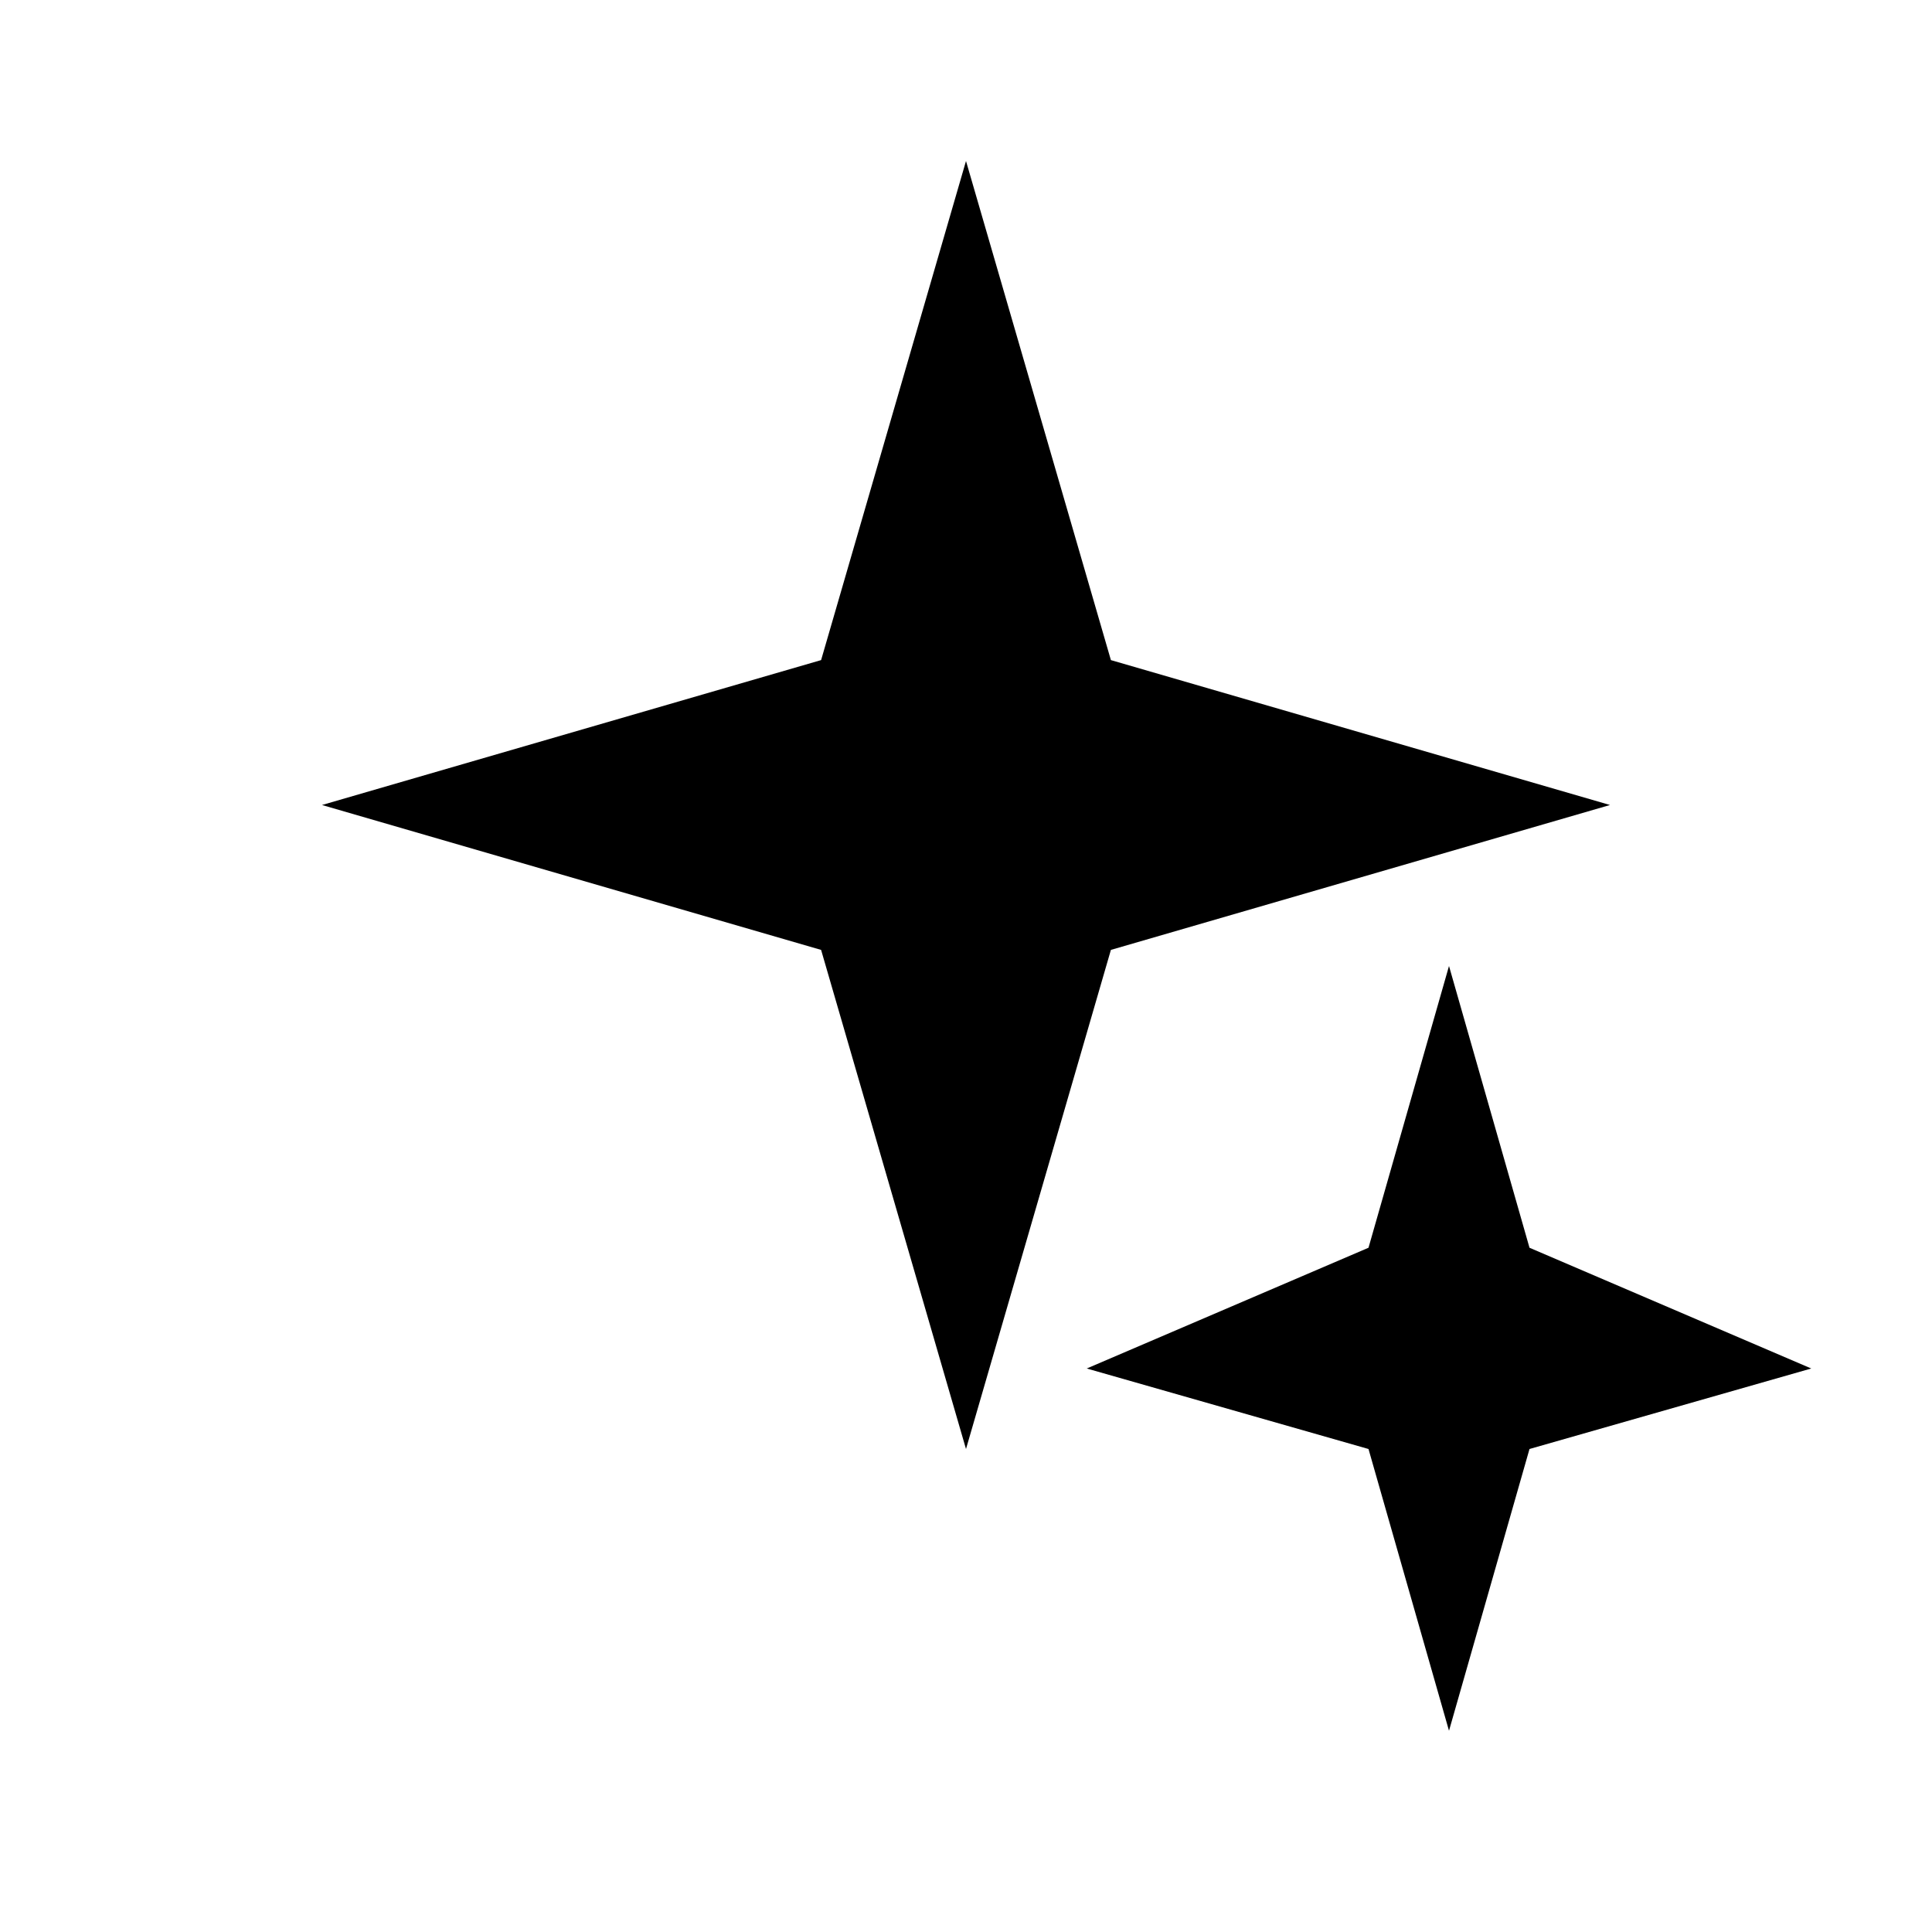
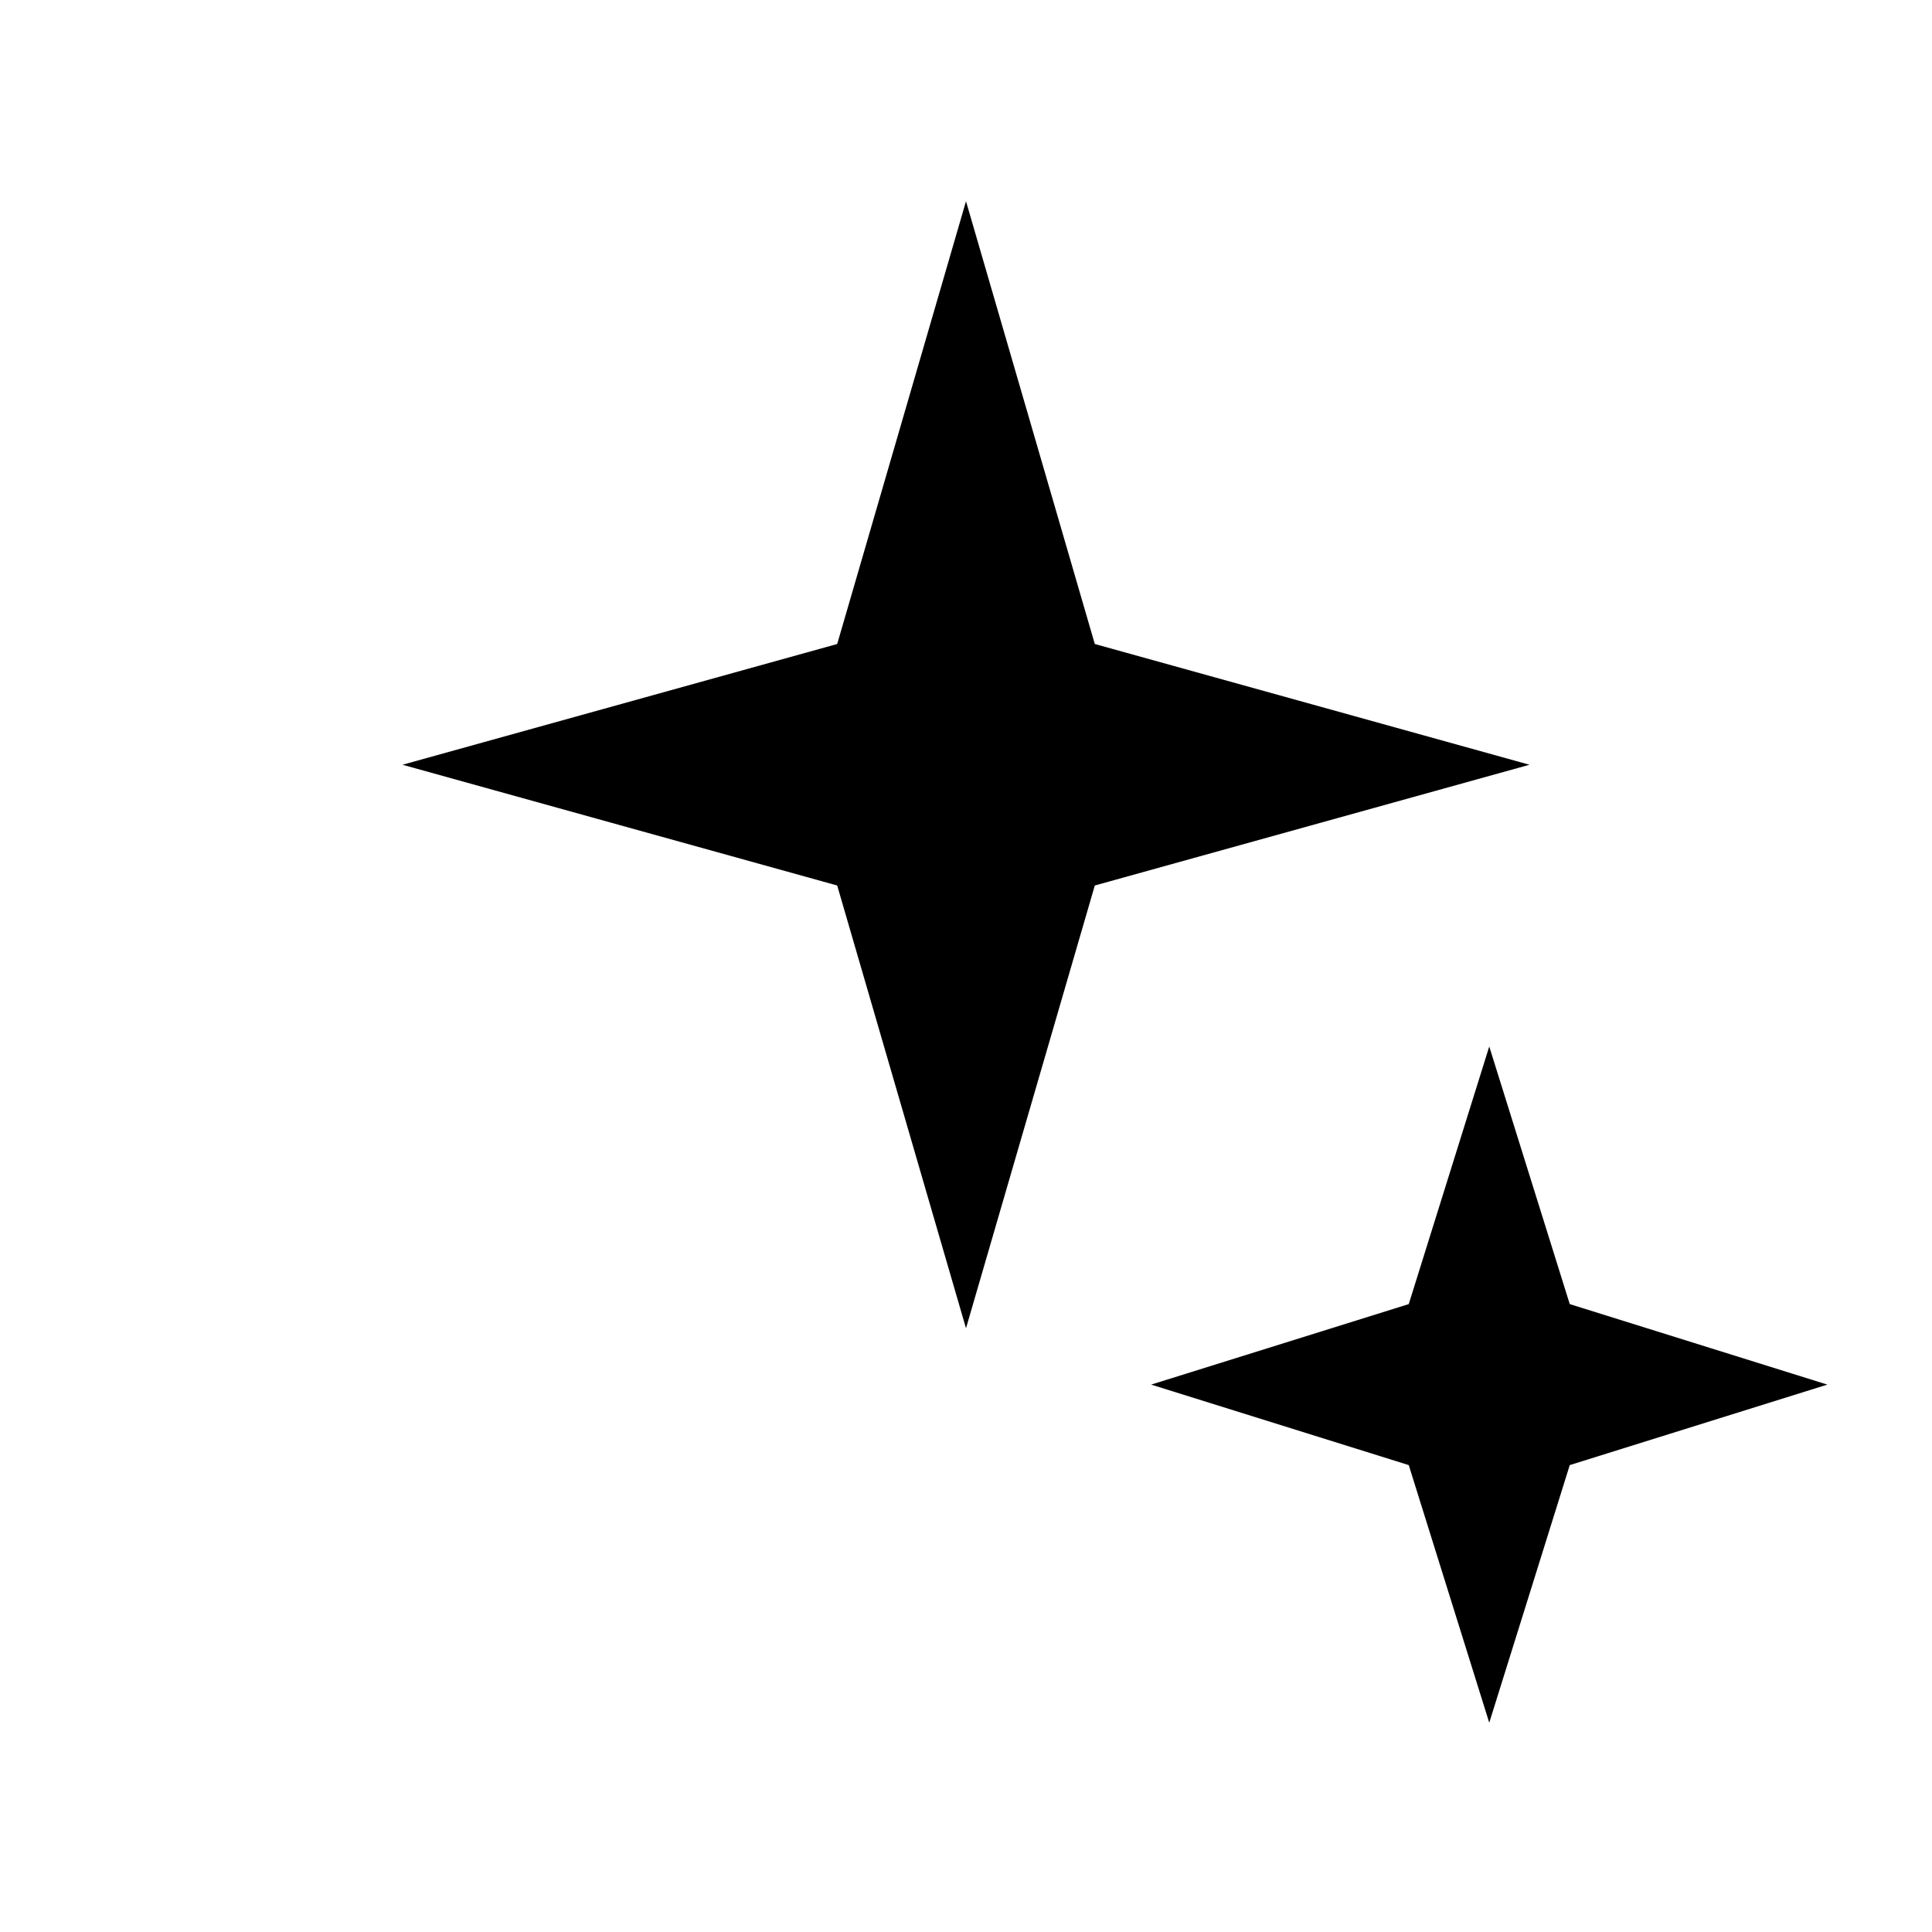
<svg xmlns="http://www.w3.org/2000/svg" viewBox="0 0 24 24" fill="currentColor">
-   <path d="M12 2 13.8 8.2 20 10l-6.2 1.8L12 18l-1.8-6.2L4 10l6.2-1.8L12 2Zm6 10 1 3.5L22.5 17 19 18l-1 3.5L17 18l-3.5-1 3.5-1.5L18 12Z" />
+   <path d="M12 2.5 13.6 8 19 9.5 13.6 11 12 16.5 10.4 11 5 9.5 10.4 8 12 2.5Zm6.5 10.5 1 3.2 3.2 1-3.2 1-1 3.2-1-3.2-3.2-1 3.2-1 1-3.2Z" />
</svg>
